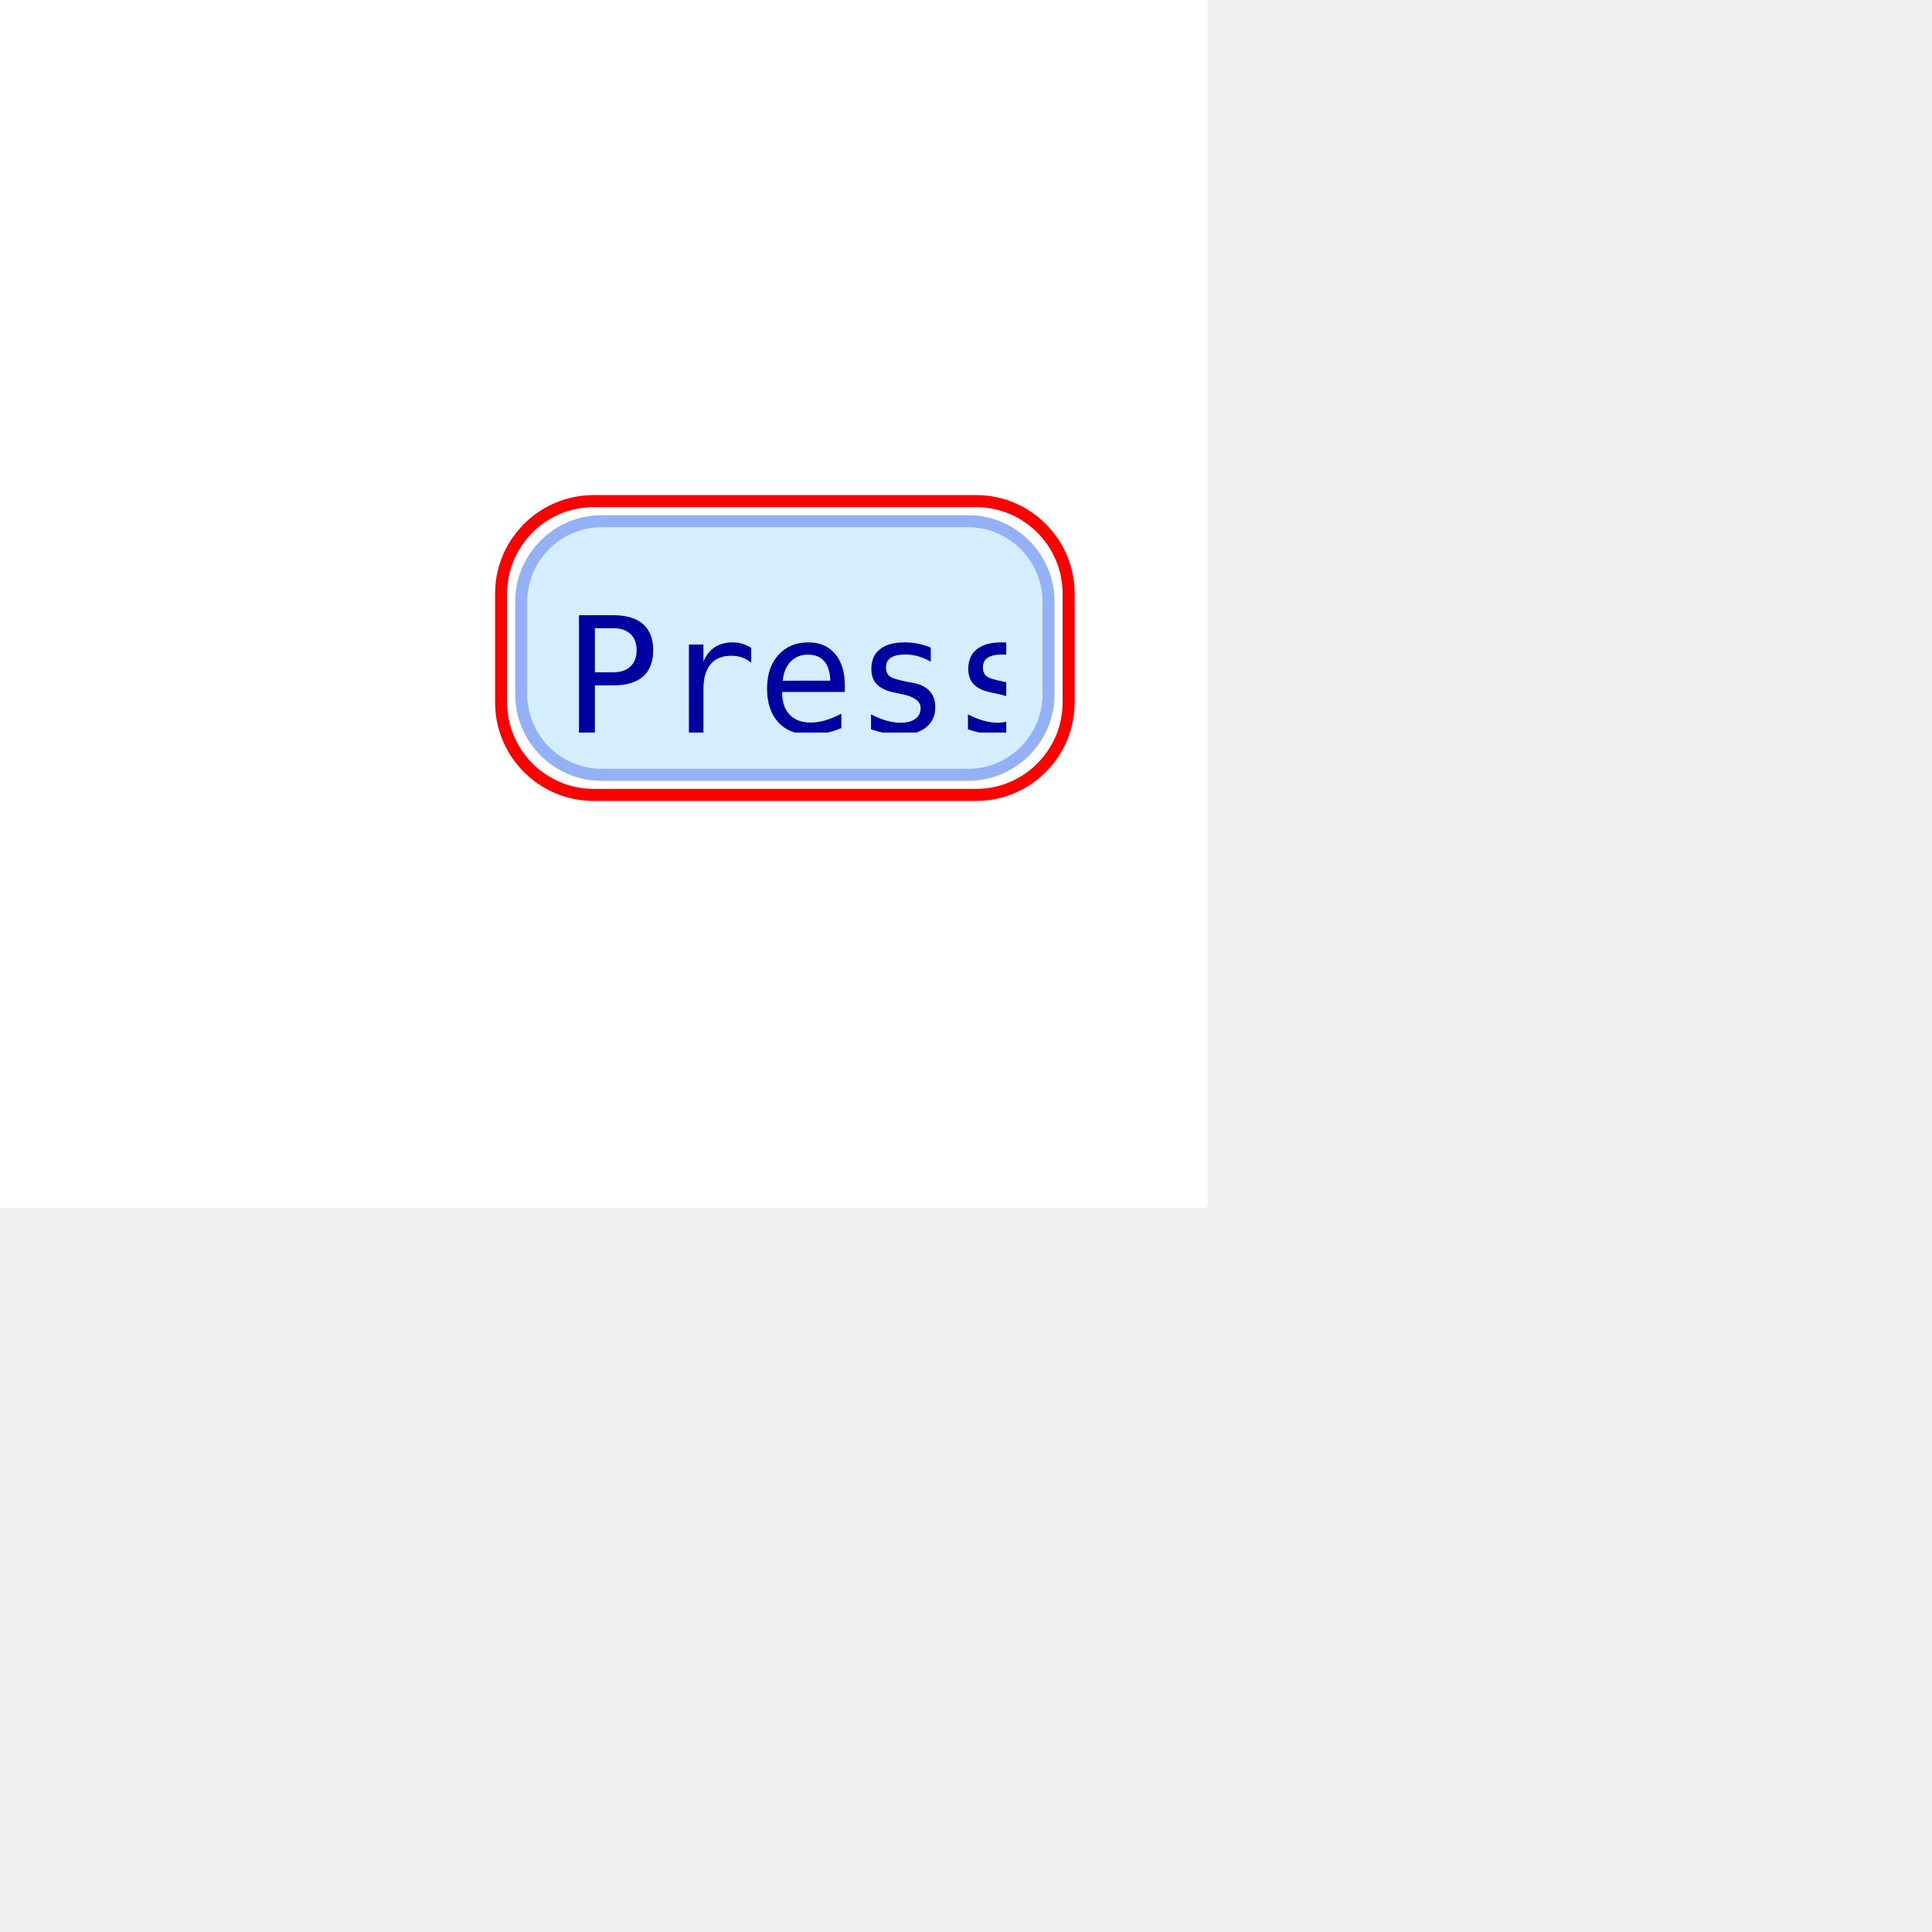
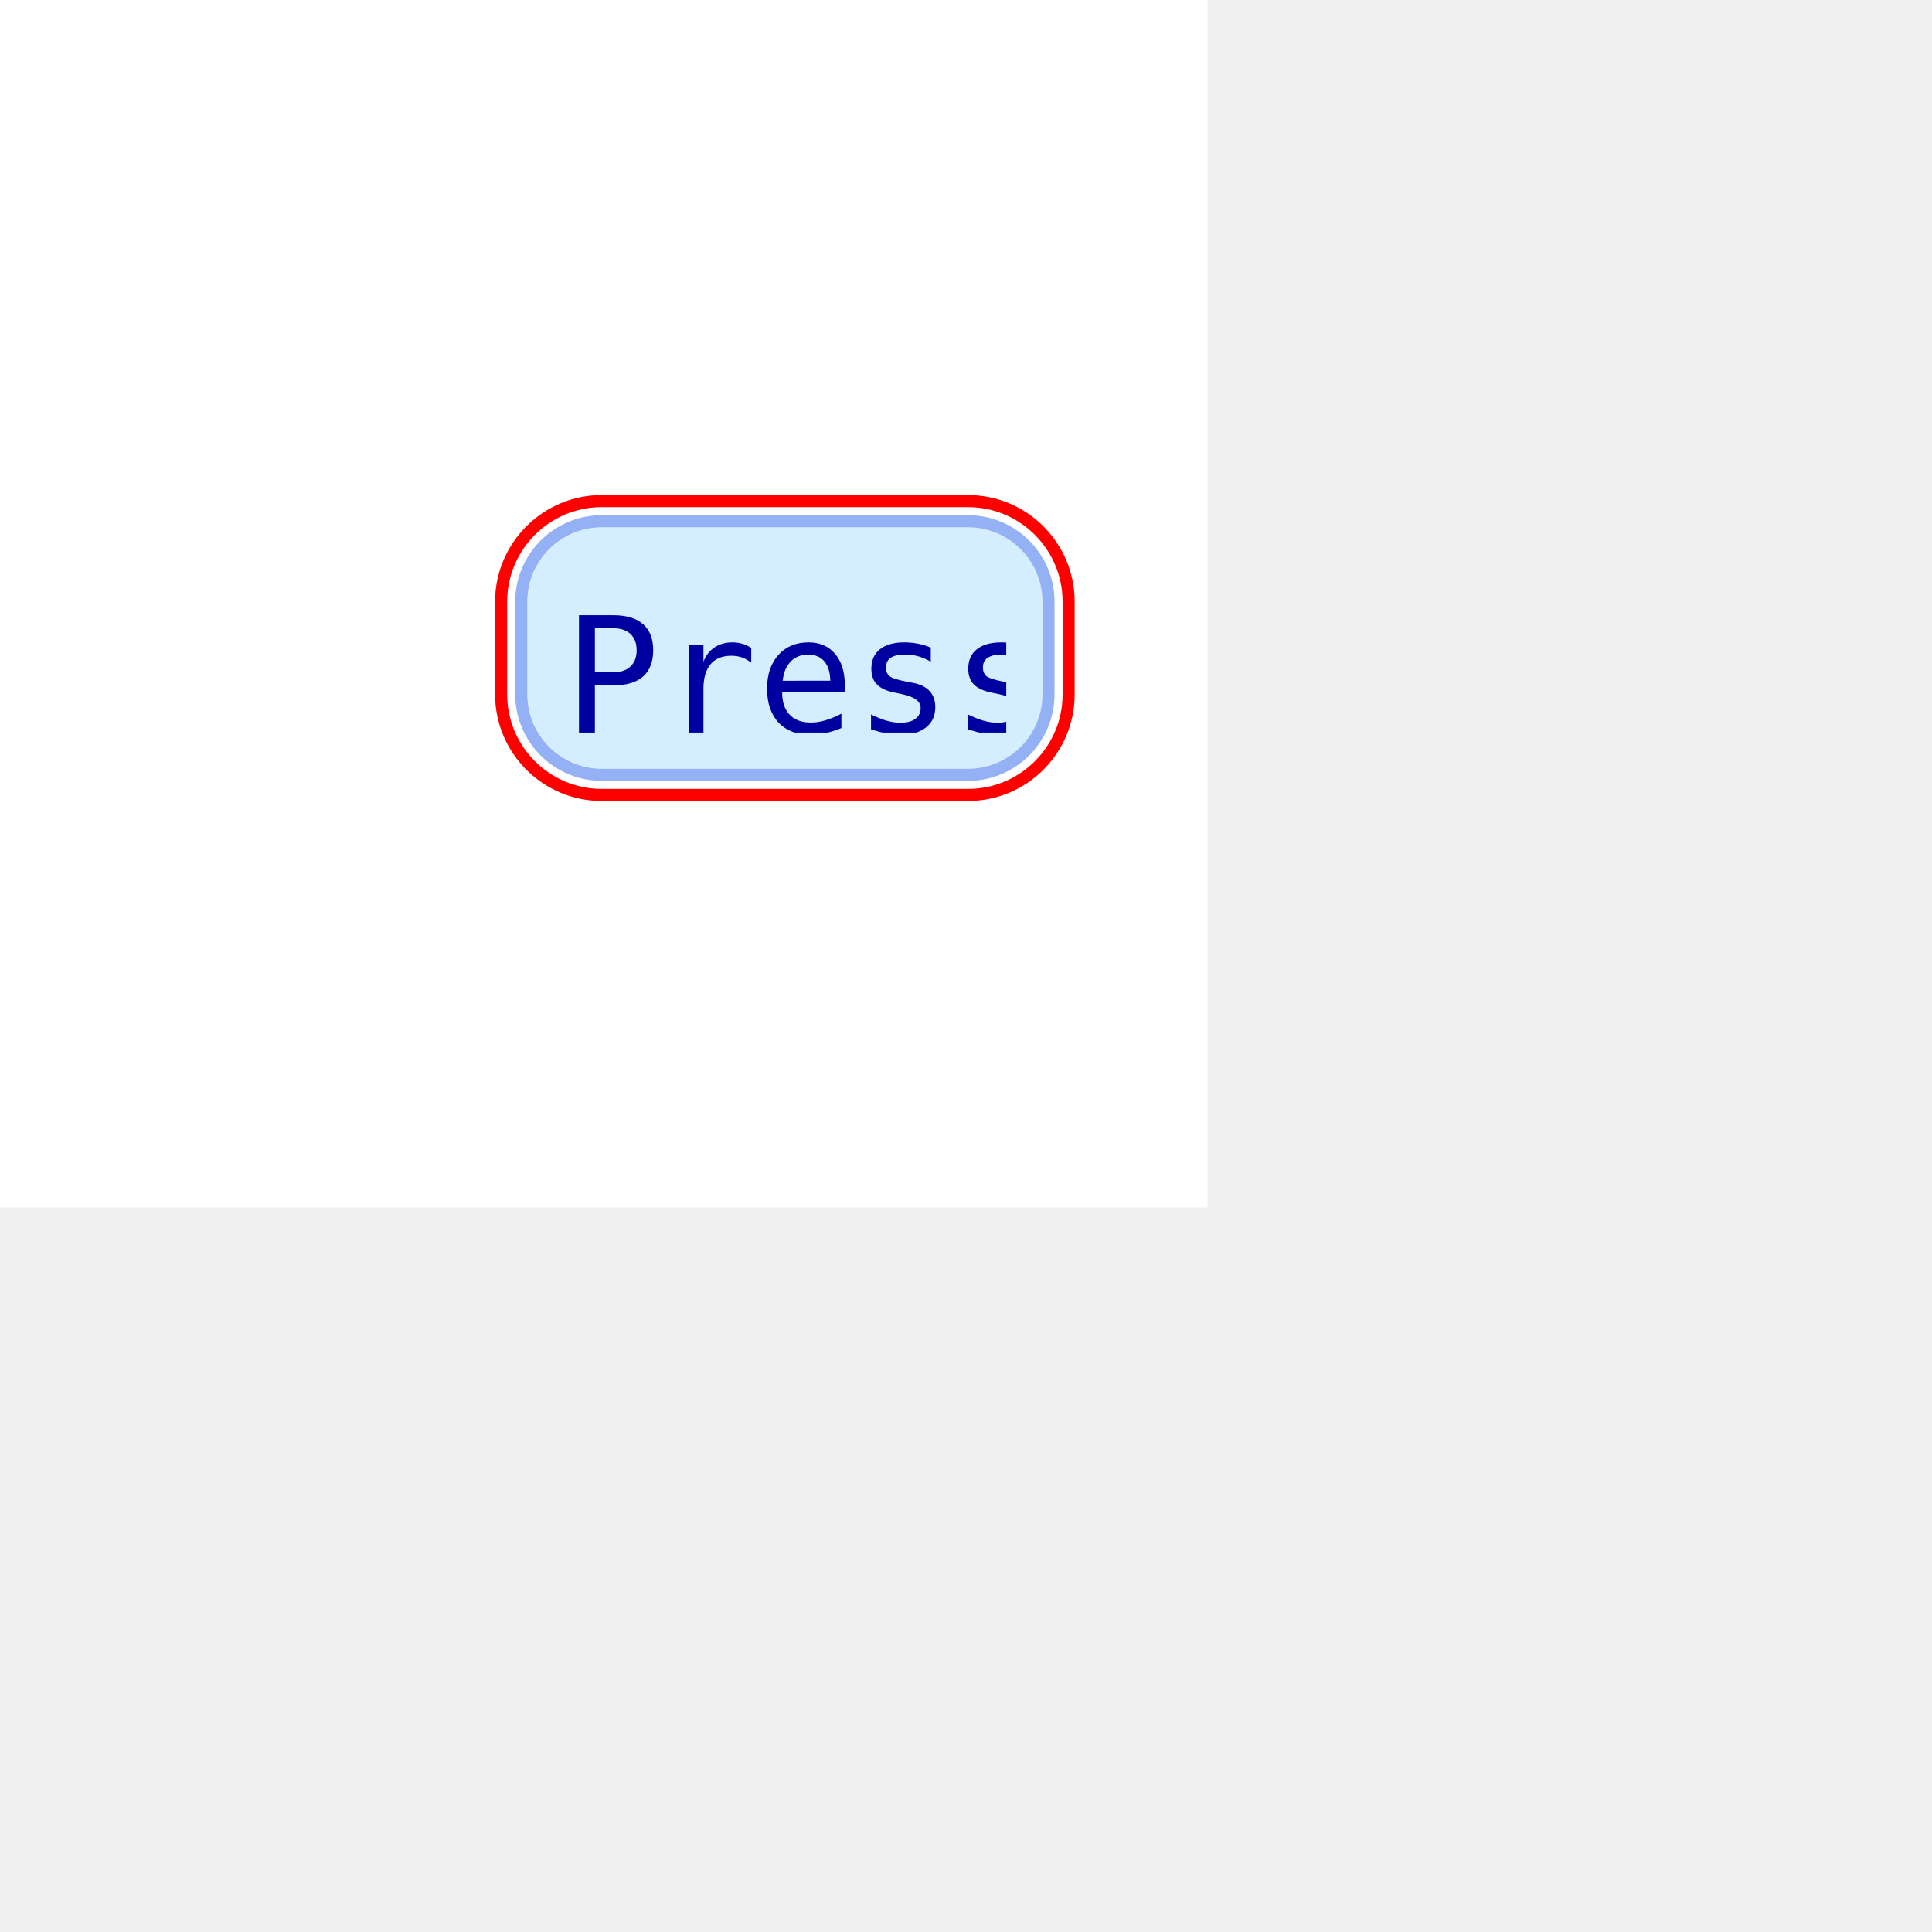
<svg xmlns="http://www.w3.org/2000/svg" version="1.1" viewBox="0 0 480 480">
  <defs>
    <clipPath id="clip_0">
      <polygon points="0 0,300 0,300 300,0 300" />
    </clipPath>
  </defs>
  <g clip-path="url(#clip_0)">
    <path style="fill:#FFFFFF;" d="M 0,0 C 0,0 0,0 0,0 L 300,0 C 300,0 300,0 300,0 L 300,300 C 300,300 300,300 300,300 L 0,300 C 0,300 0,300 0,300 L 0,0 Z" />
-     <path style="fill:#FF0000;" d="M 123,147.50 C 123,133.98 133.98,123 147.50,123 L 242.50,123 C 256.02,123 267,133.98 267,147.50 L 267,174.50 C 267,188.02 256.02,199 242.50,199 L 147.50,199 C 133.98,199 123,188.02 123,174.50 L 123,147.50 M 147.50,126 C 135.64,126 126,135.64 126,147.50 L 126,174.50 C 126,186.36 135.64,196 147.50,196 L 242.50,196 C 254.36,196 264,186.36 264,174.50 L 264,147.50 C 264,135.64 254.36,126 242.50,126 L 147.50,126 Z" />
+     <path style="fill:#FF0000;" d="M 123,149.50 C 123,134.88 134.88,123 149.50,123 L 240.50,123 C 255.13,123 267,134.88 267,149.50 L 267,172.50 C 267,187.13 255.13,199 240.50,199 L 149.50,199 C 134.88,199 123,187.13 123,172.50 L 123,149.50 M 149.50,126 C 136.53,126 126,136.53 126,149.50 L 126,172.50 C 126,185.47 136.53,196 149.50,196 L 240.50,196 C 253.47,196 264,185.47 264,172.50 L 264,149.50 C 264,136.53 253.47,126 240.50,126 L 149.50,126 Z" />
    <path style="fill:#ADDFFF;fill-opacity:0.50" d="M 149.50,131 C 139.30,131 131,139.30 131,149.50 L 131,172.50 C 131,182.70 139.30,191 149.50,191 L 240.50,191 C 250.70,191 259,182.70 259,172.50 L 259,149.50 C 259,139.30 250.70,131 240.50,131 L 149.50,131 Z" />
    <path style="fill:#2B65EC;fill-opacity:0.50" d="M 128,149.50 C 128,137.64 137.64,128 149.50,128 L 240.50,128 C 252.36,128 262,137.64 262,149.50 L 262,172.50 C 262,184.36 252.36,194 240.50,194 L 149.50,194 C 137.64,194 128,184.36 128,172.50 L 128,149.50 M 149.50,131 C 139.30,131 131,139.30 131,149.50 L 131,172.50 C 131,182.70 139.30,191 149.50,191 L 240.50,191 C 250.70,191 259,182.70 259,172.50 L 259,149.50 C 259,139.30 250.70,131 240.50,131 L 149.50,131 Z" />
    <defs>
      <clipPath id="clip_1">
        <polygon points="140 140,250 140,250 182,140 182" />
      </clipPath>
    </defs>
    <g clip-path="url(#clip_1)">
      <text x="140" y="182" xml:space="preserve" style="font-size:40px;font-family:Berial,monospace;fill:#0000A0;">Press</text>
    </g>
  </g>
</svg>
